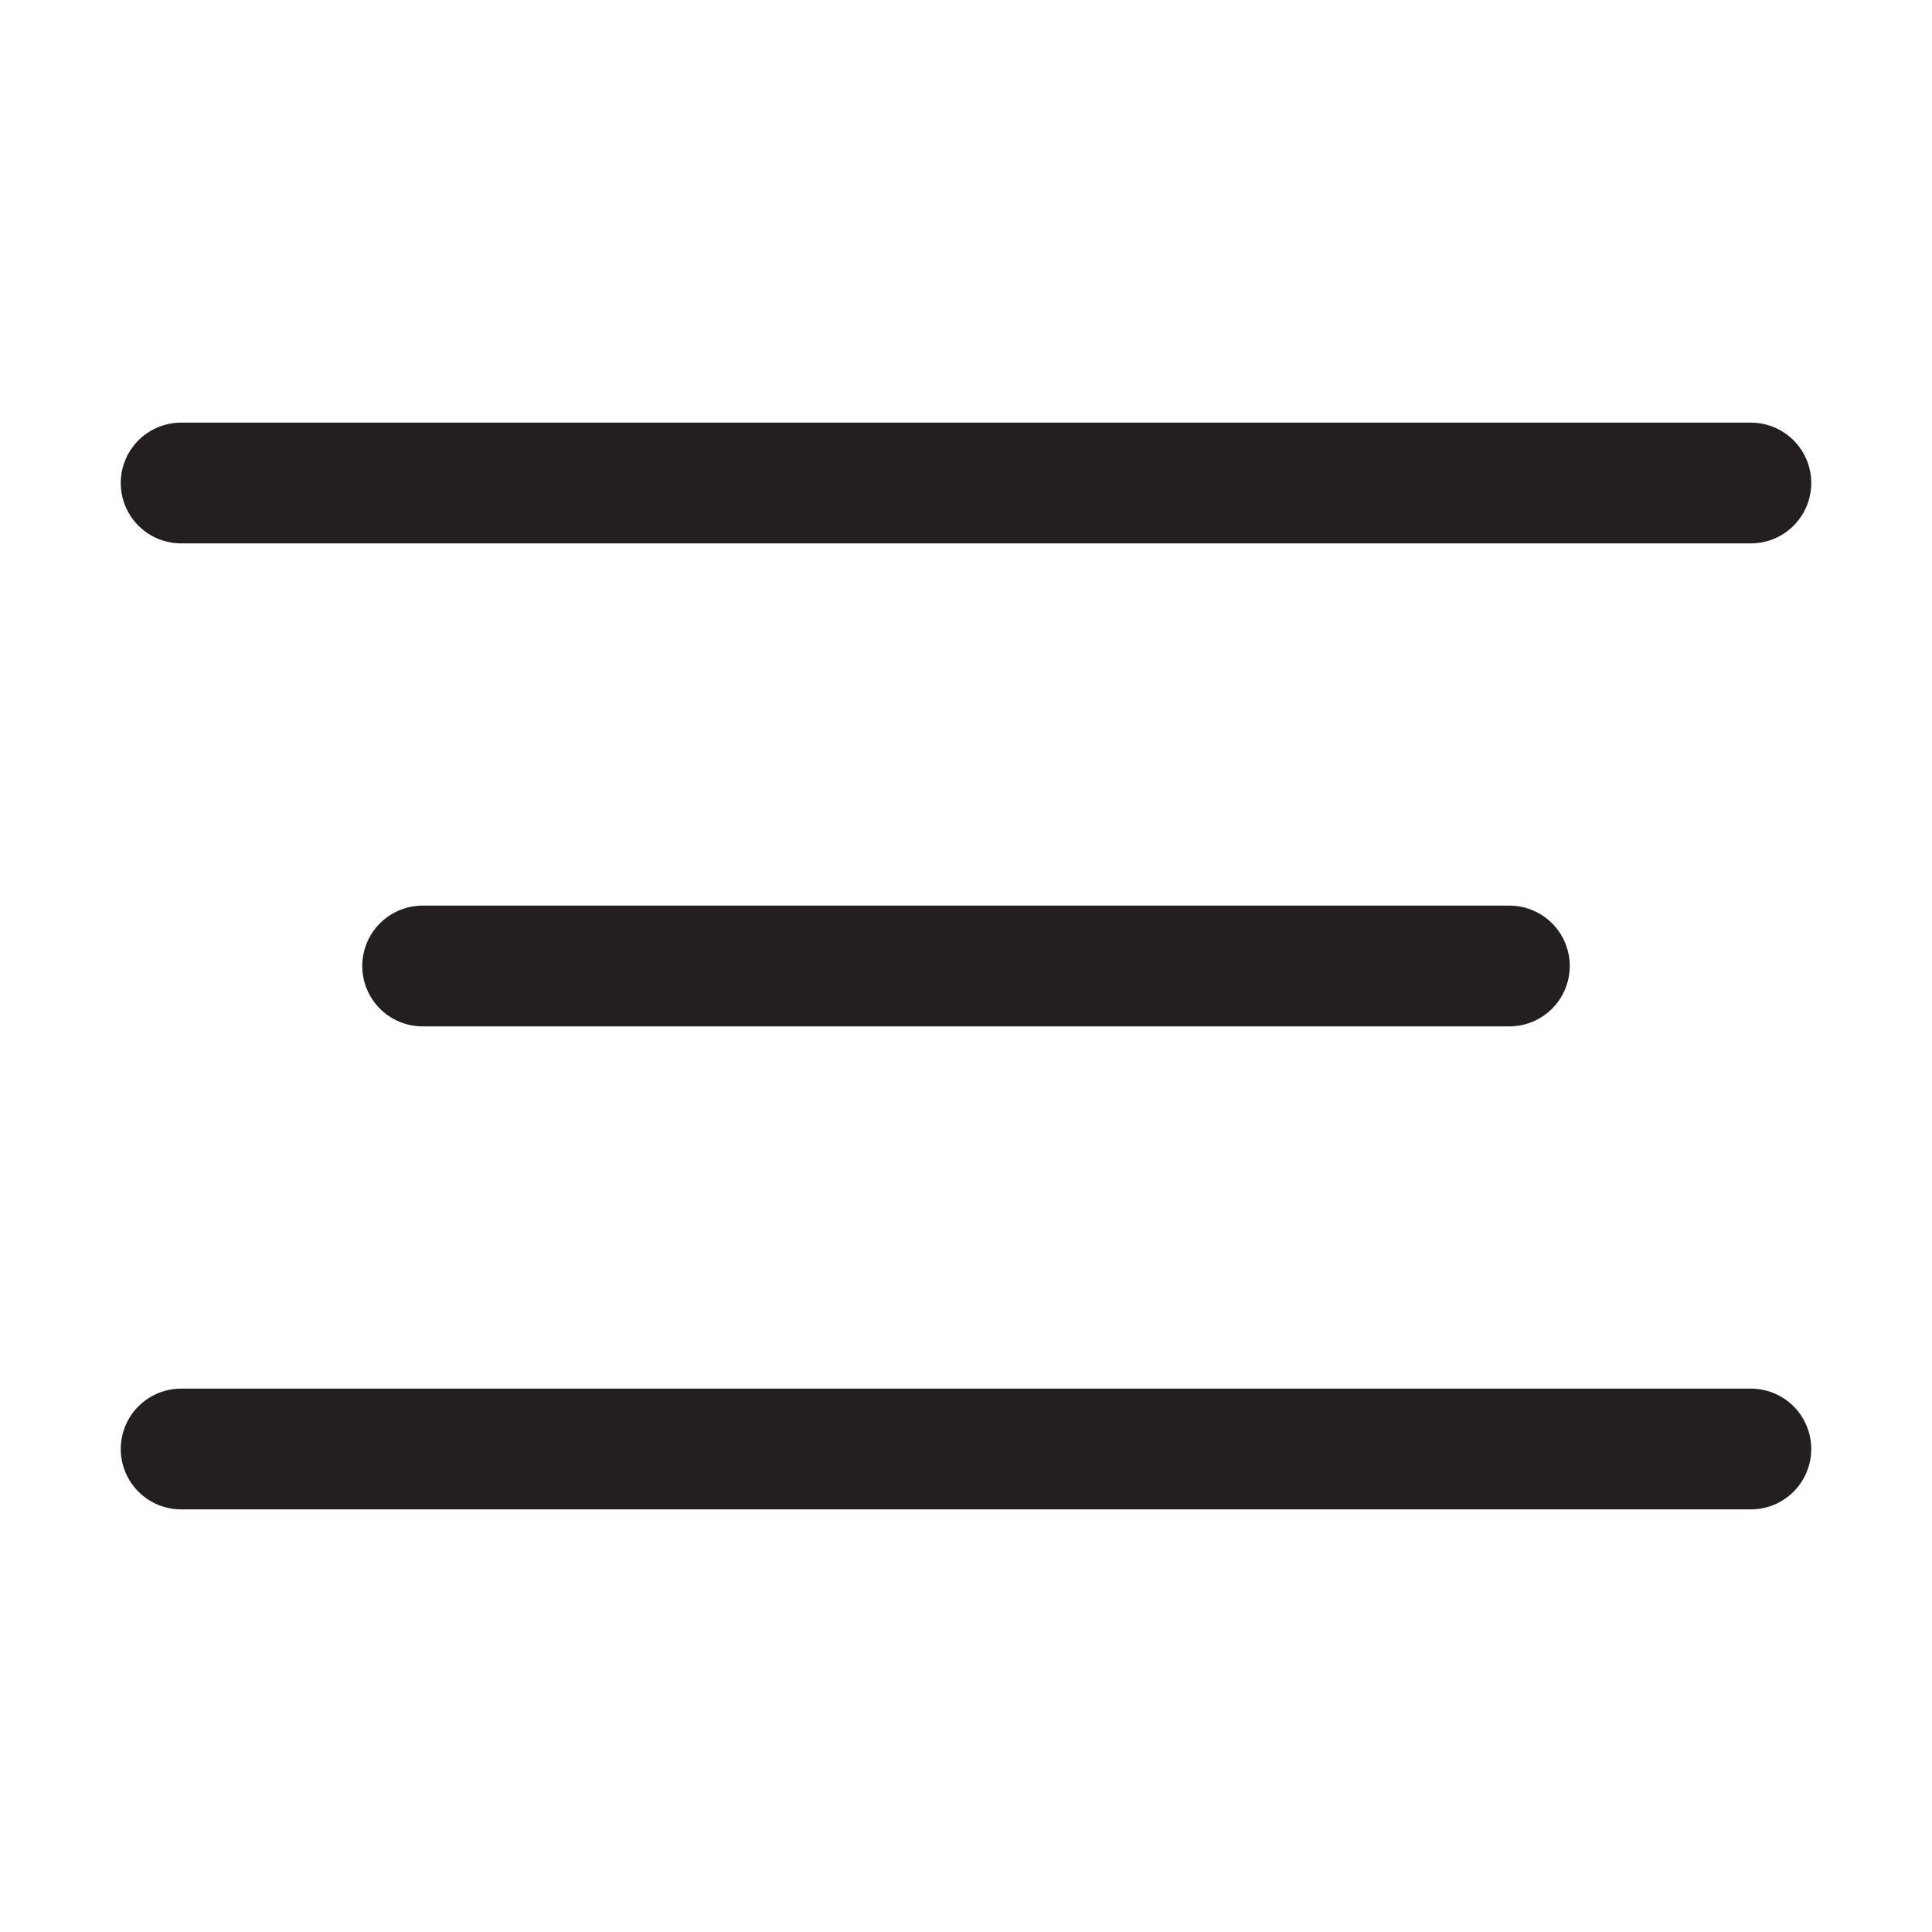
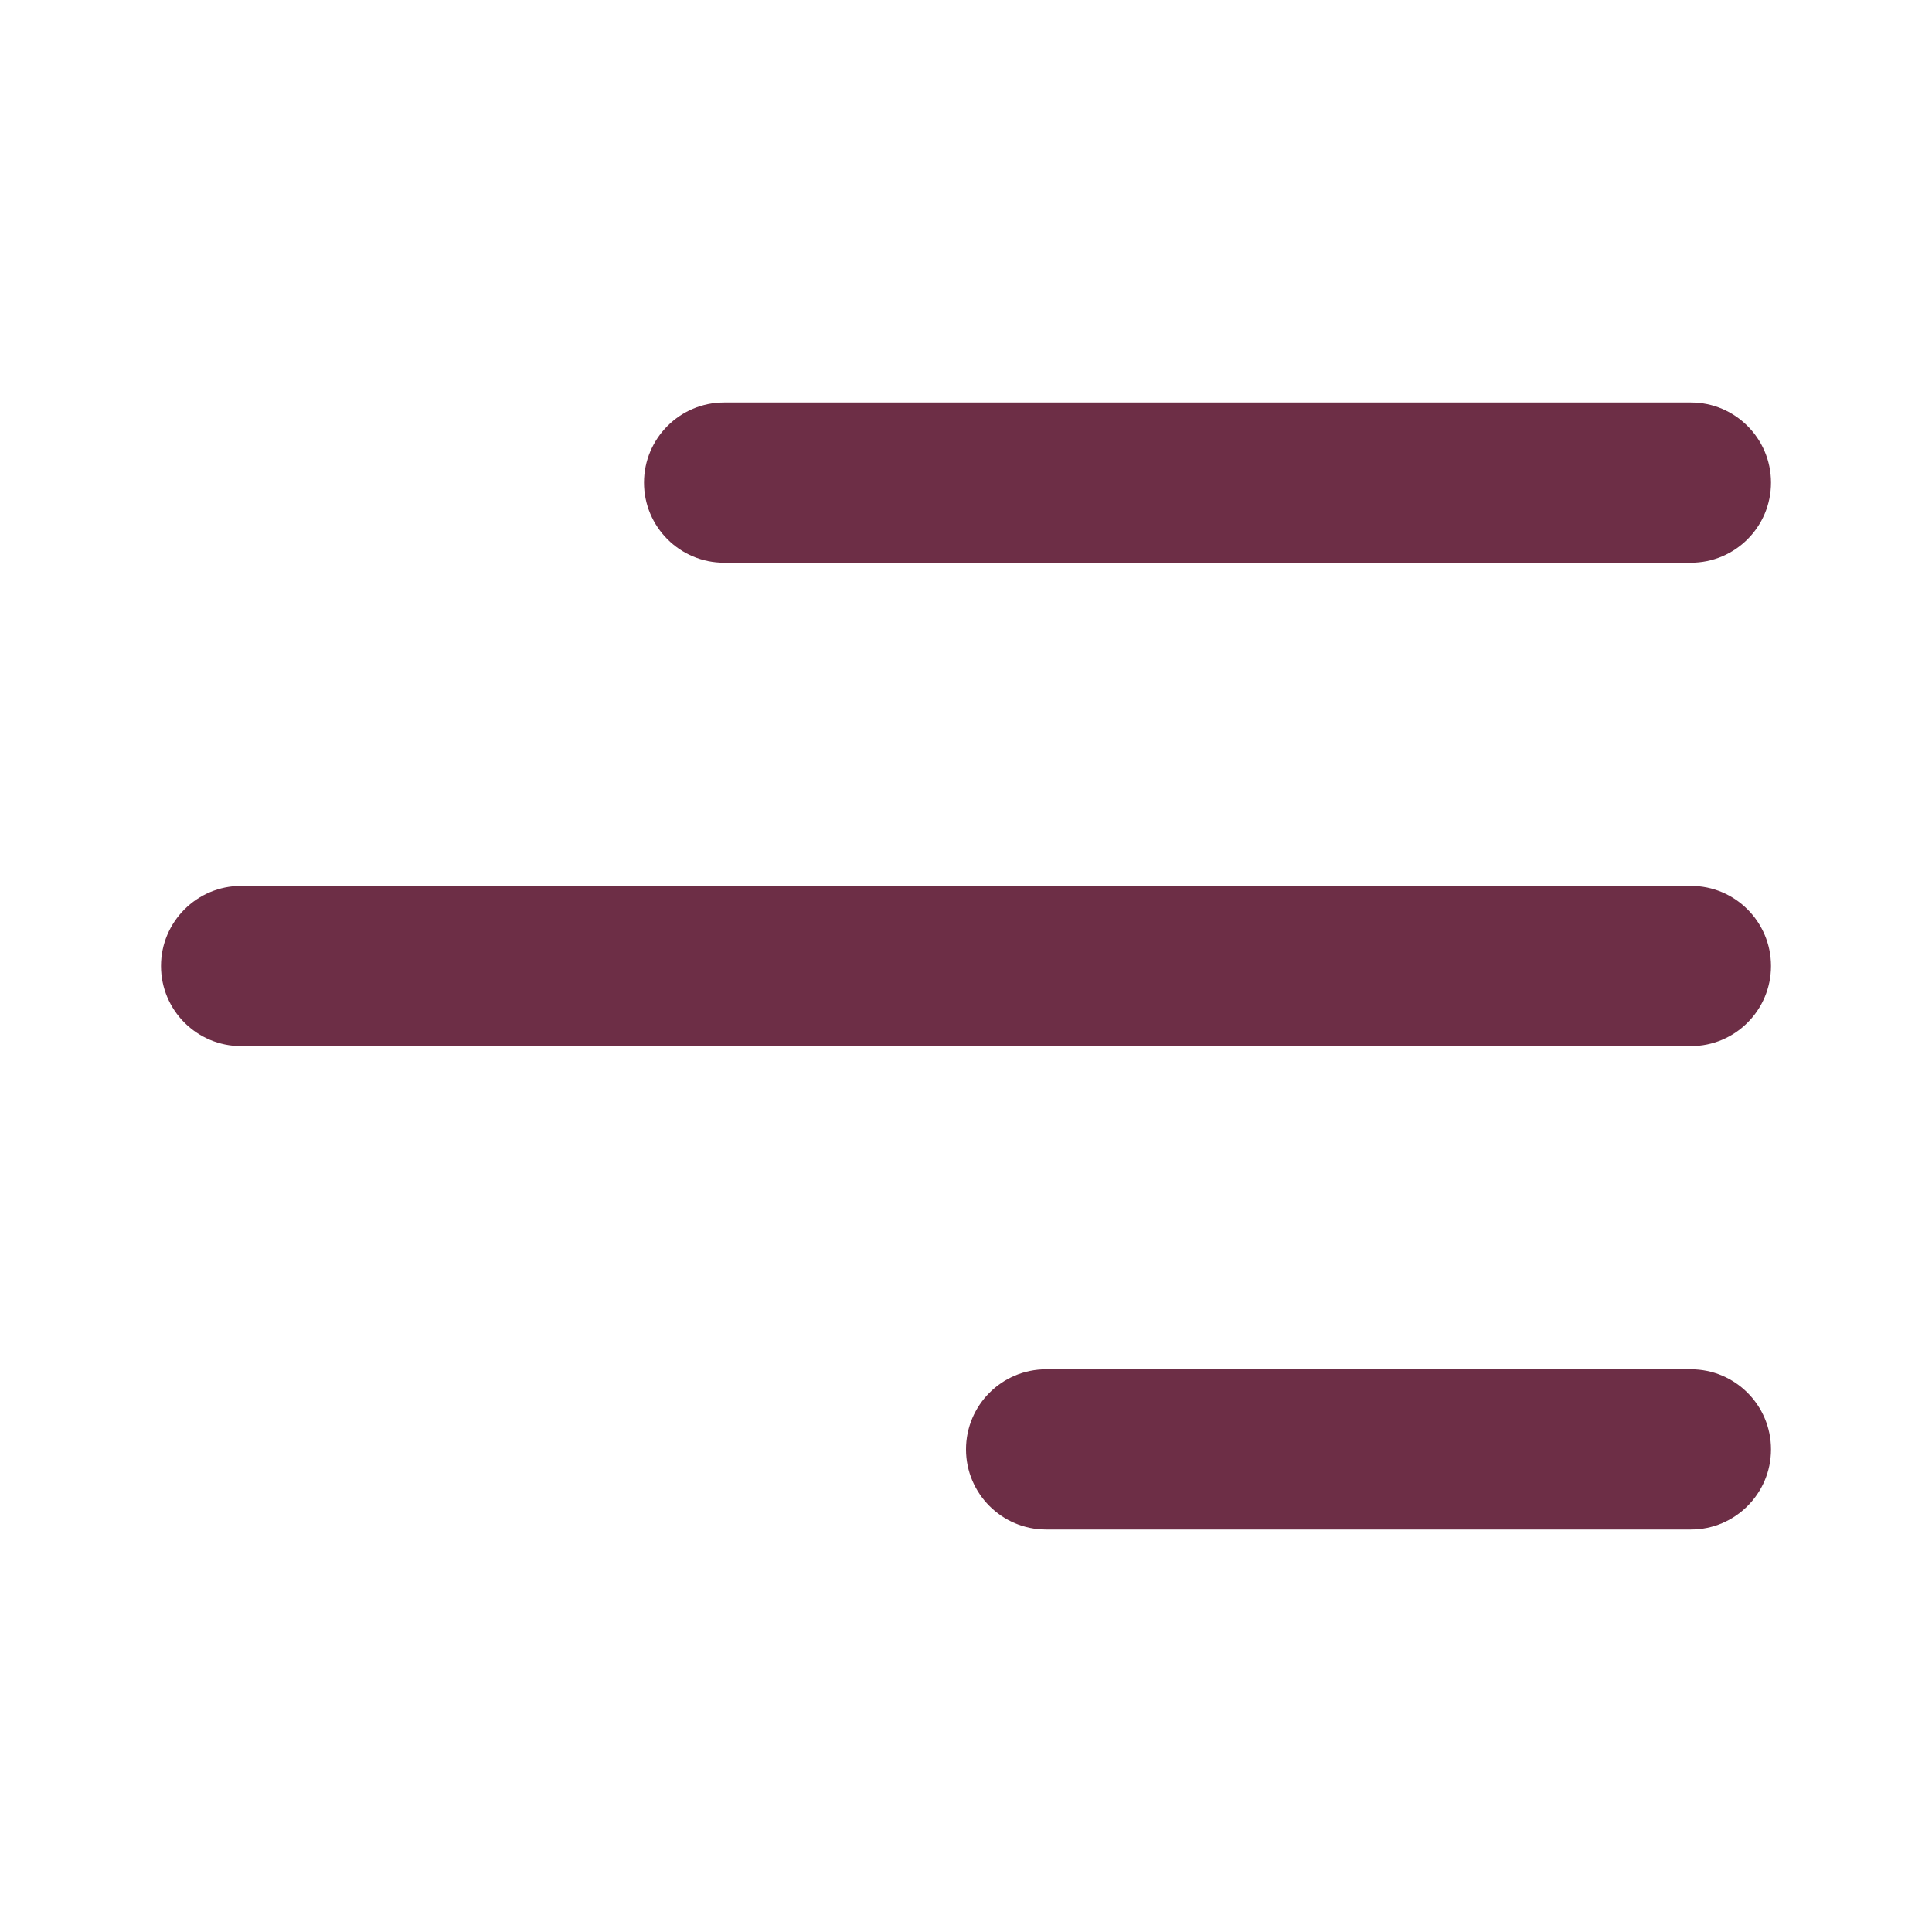
- <svg xmlns="http://www.w3.org/2000/svg" viewBox="0 0 32 32" id="burger-menu">
-   <path fill="none" stroke="#231f20" stroke-linecap="round" stroke-linejoin="round" stroke-width="2" d="M3 8h26M7 16h18M3 24h26" />
+ <svg xmlns="http://www.w3.org/2000/svg" width="800px" height="800px" viewBox="0 0 24 24" fill="none">
+   <g id="SVGRepo_bgCarrier" stroke-width="0" />
+   <g id="SVGRepo_tracerCarrier" stroke-linecap="round" stroke-linejoin="round" />
+   <g id="SVGRepo_iconCarrier">
+     <path d="M22 18.005C22 18.554 21.554 19 21.005 19H12.995C12.446 19 12 18.554 12 18.005C12 17.455 12.446 17.01 12.995 17.01H21.005C21.554 17.01 22 17.455 22 18.005Z" fill="#6d2e46" />
+     <path d="M22 12C22 12.55 21.554 12.995 21.005 12.995H2.995C2.446 12.995 2 12.55 2 12C2 11.451 2.446 11.005 2.995 11.005H21.005C21.554 11.005 22 11.451 22 12Z" fill="#6d2e46" />
+     <path d="M21.005 6.99C21.554 6.99 22 6.545 22 5.995C22 5.446 21.554 5 21.005 5H8.995C8.446 5 8 5.446 8 5.995C8 6.545 8.446 6.99 8.995 6.99H21.005Z" fill="#6d2e46" />
+   </g>
</svg>
